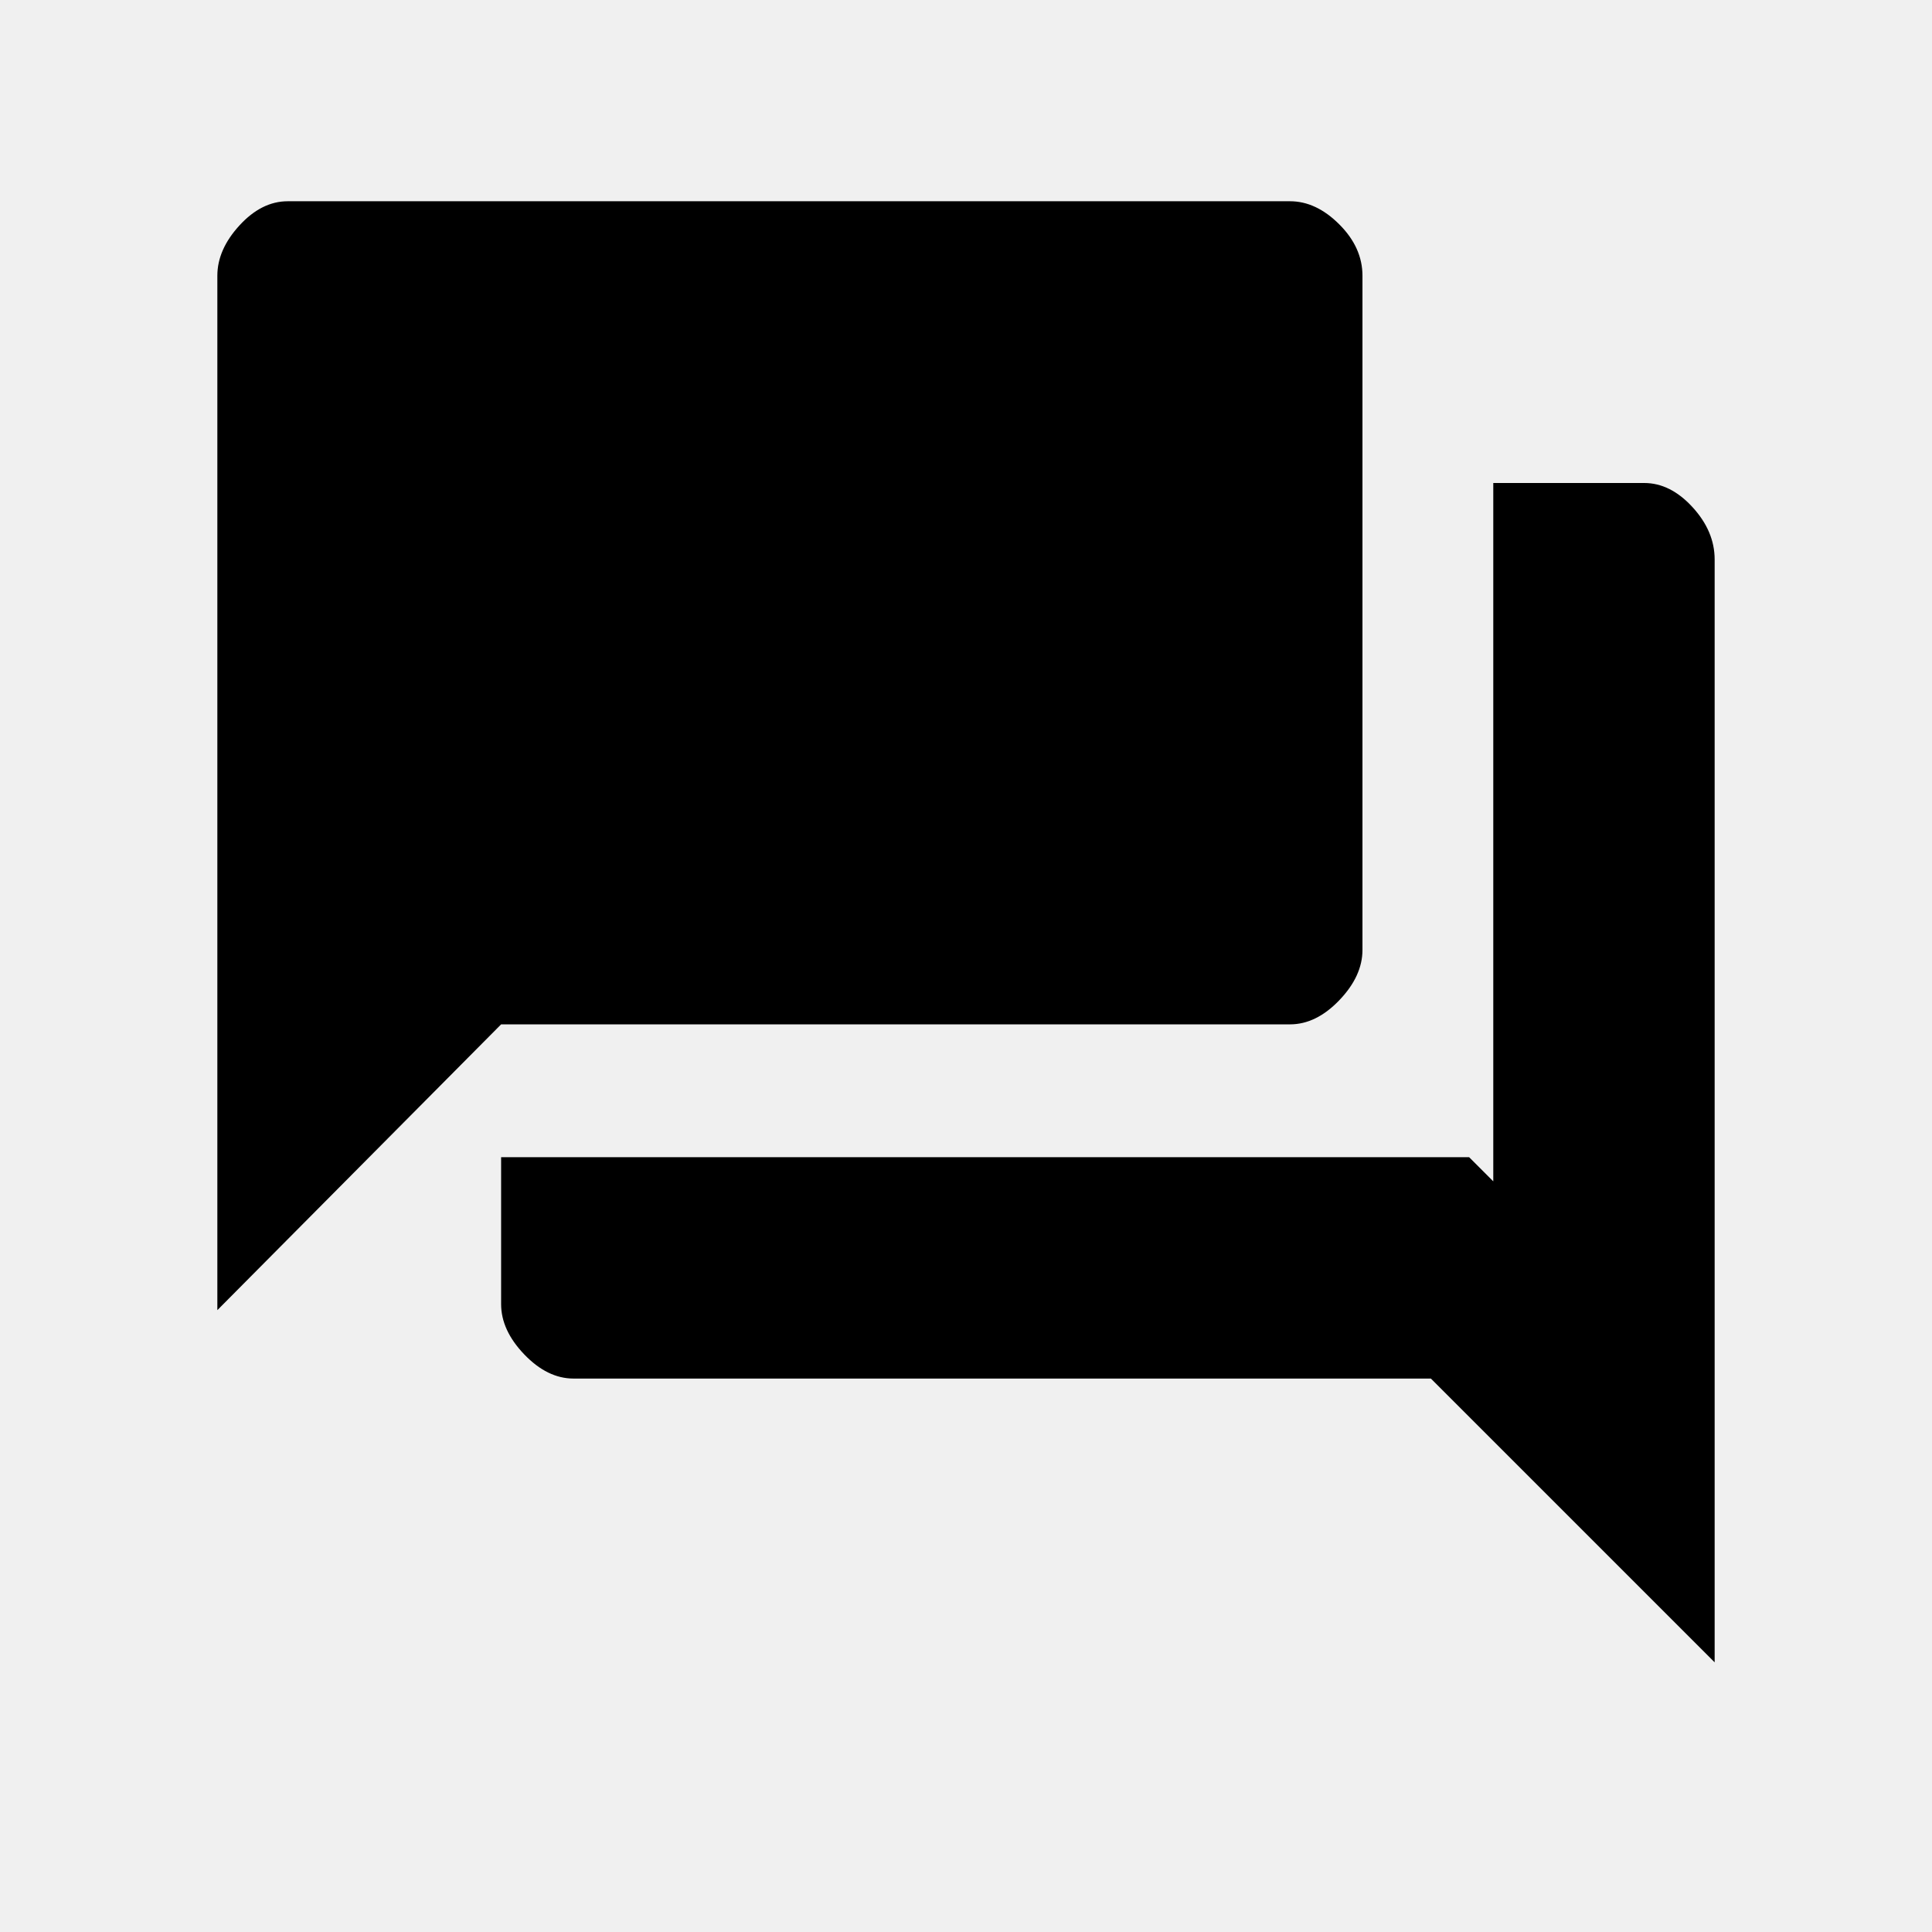
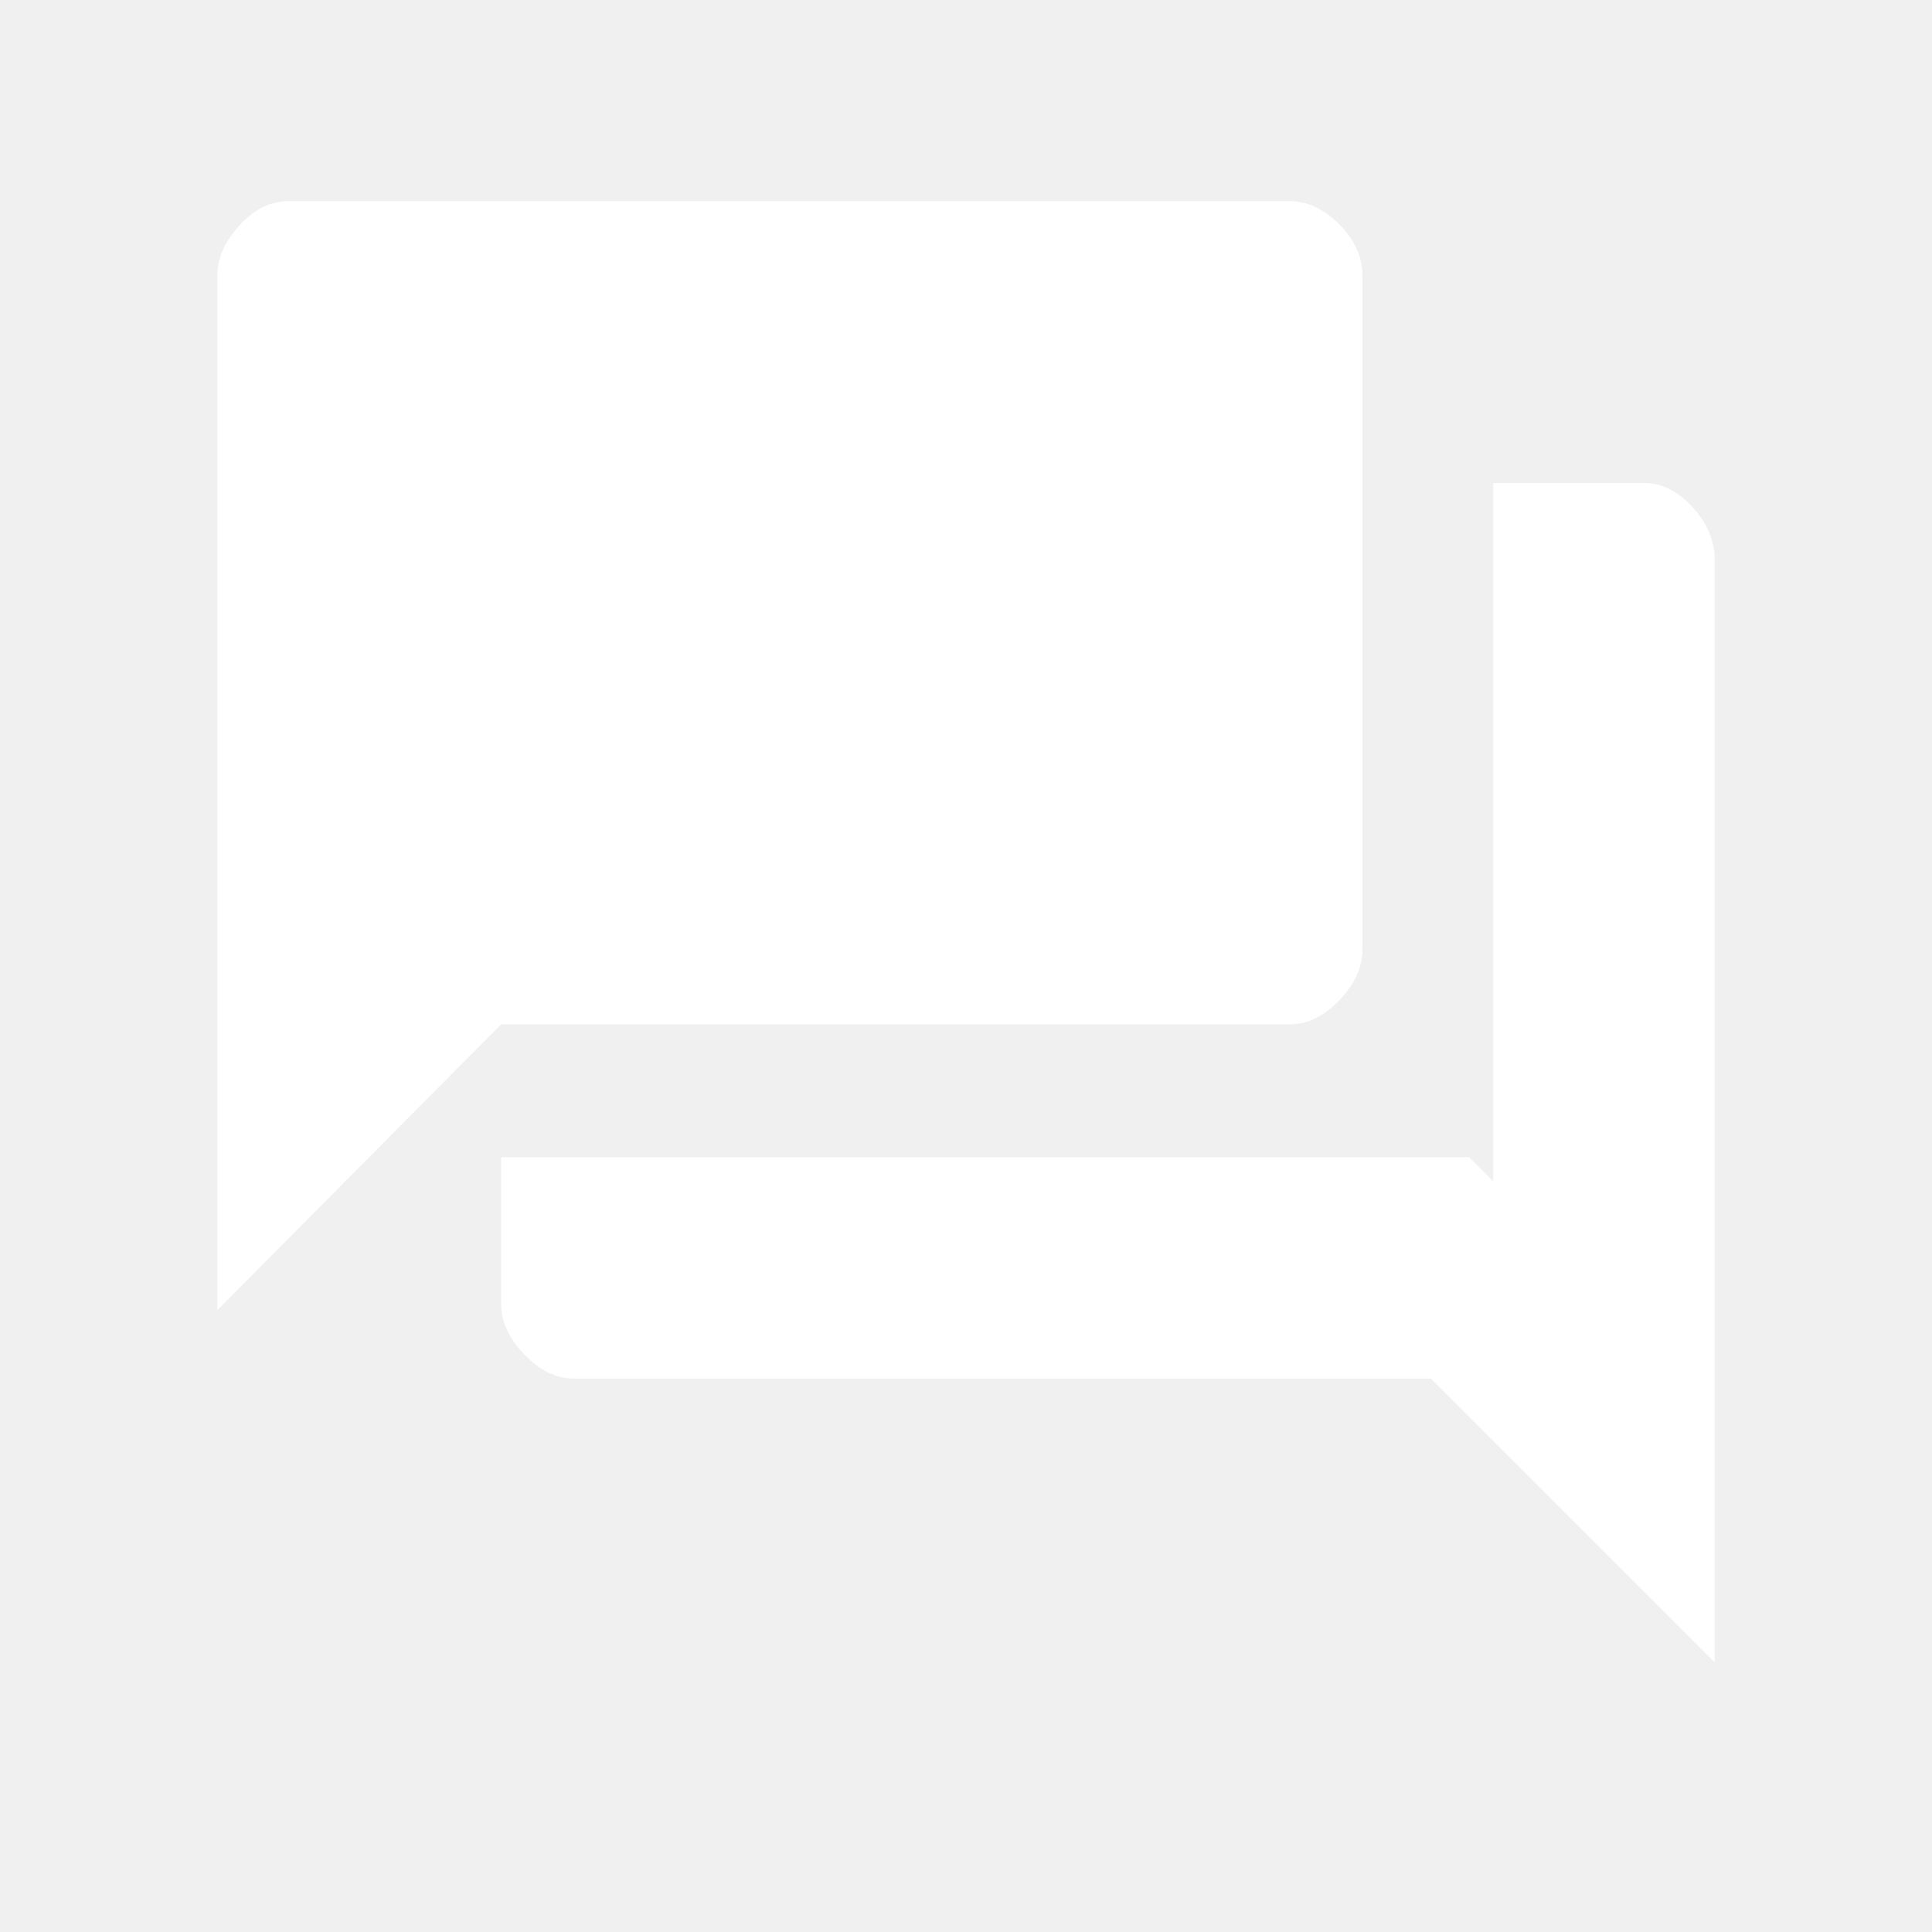
<svg xmlns="http://www.w3.org/2000/svg" height="48" width="48">
-   <path d="M5.4 32.55V6.85q0-.65.55-1.25t1.2-.6h24.9q.65 0 1.225.575.575.575.575 1.275V23.6q0 .65-.575 1.25t-1.225.6h-19.6Zm8.85 1.7q-.65 0-1.225-.6-.575-.6-.575-1.25v-3.65H36.5l.6.6V12h3.75q.65 0 1.2.6.55.6.55 1.3v27.4l-7.05-7.05Z" />
+   <path fill="#ffffff" d="M5.4 32.55V6.85q0-.65.55-1.25t1.2-.6h24.9q.65 0 1.225.575.575.575.575 1.275V23.6q0 .65-.575 1.25t-1.225.6h-19.6Zm8.85 1.7q-.65 0-1.225-.6-.575-.6-.575-1.25v-3.65H36.5l.6.6V12h3.75q.65 0 1.2.6.55.6.55 1.3v27.4l-7.05-7.05Z" />
</svg>
